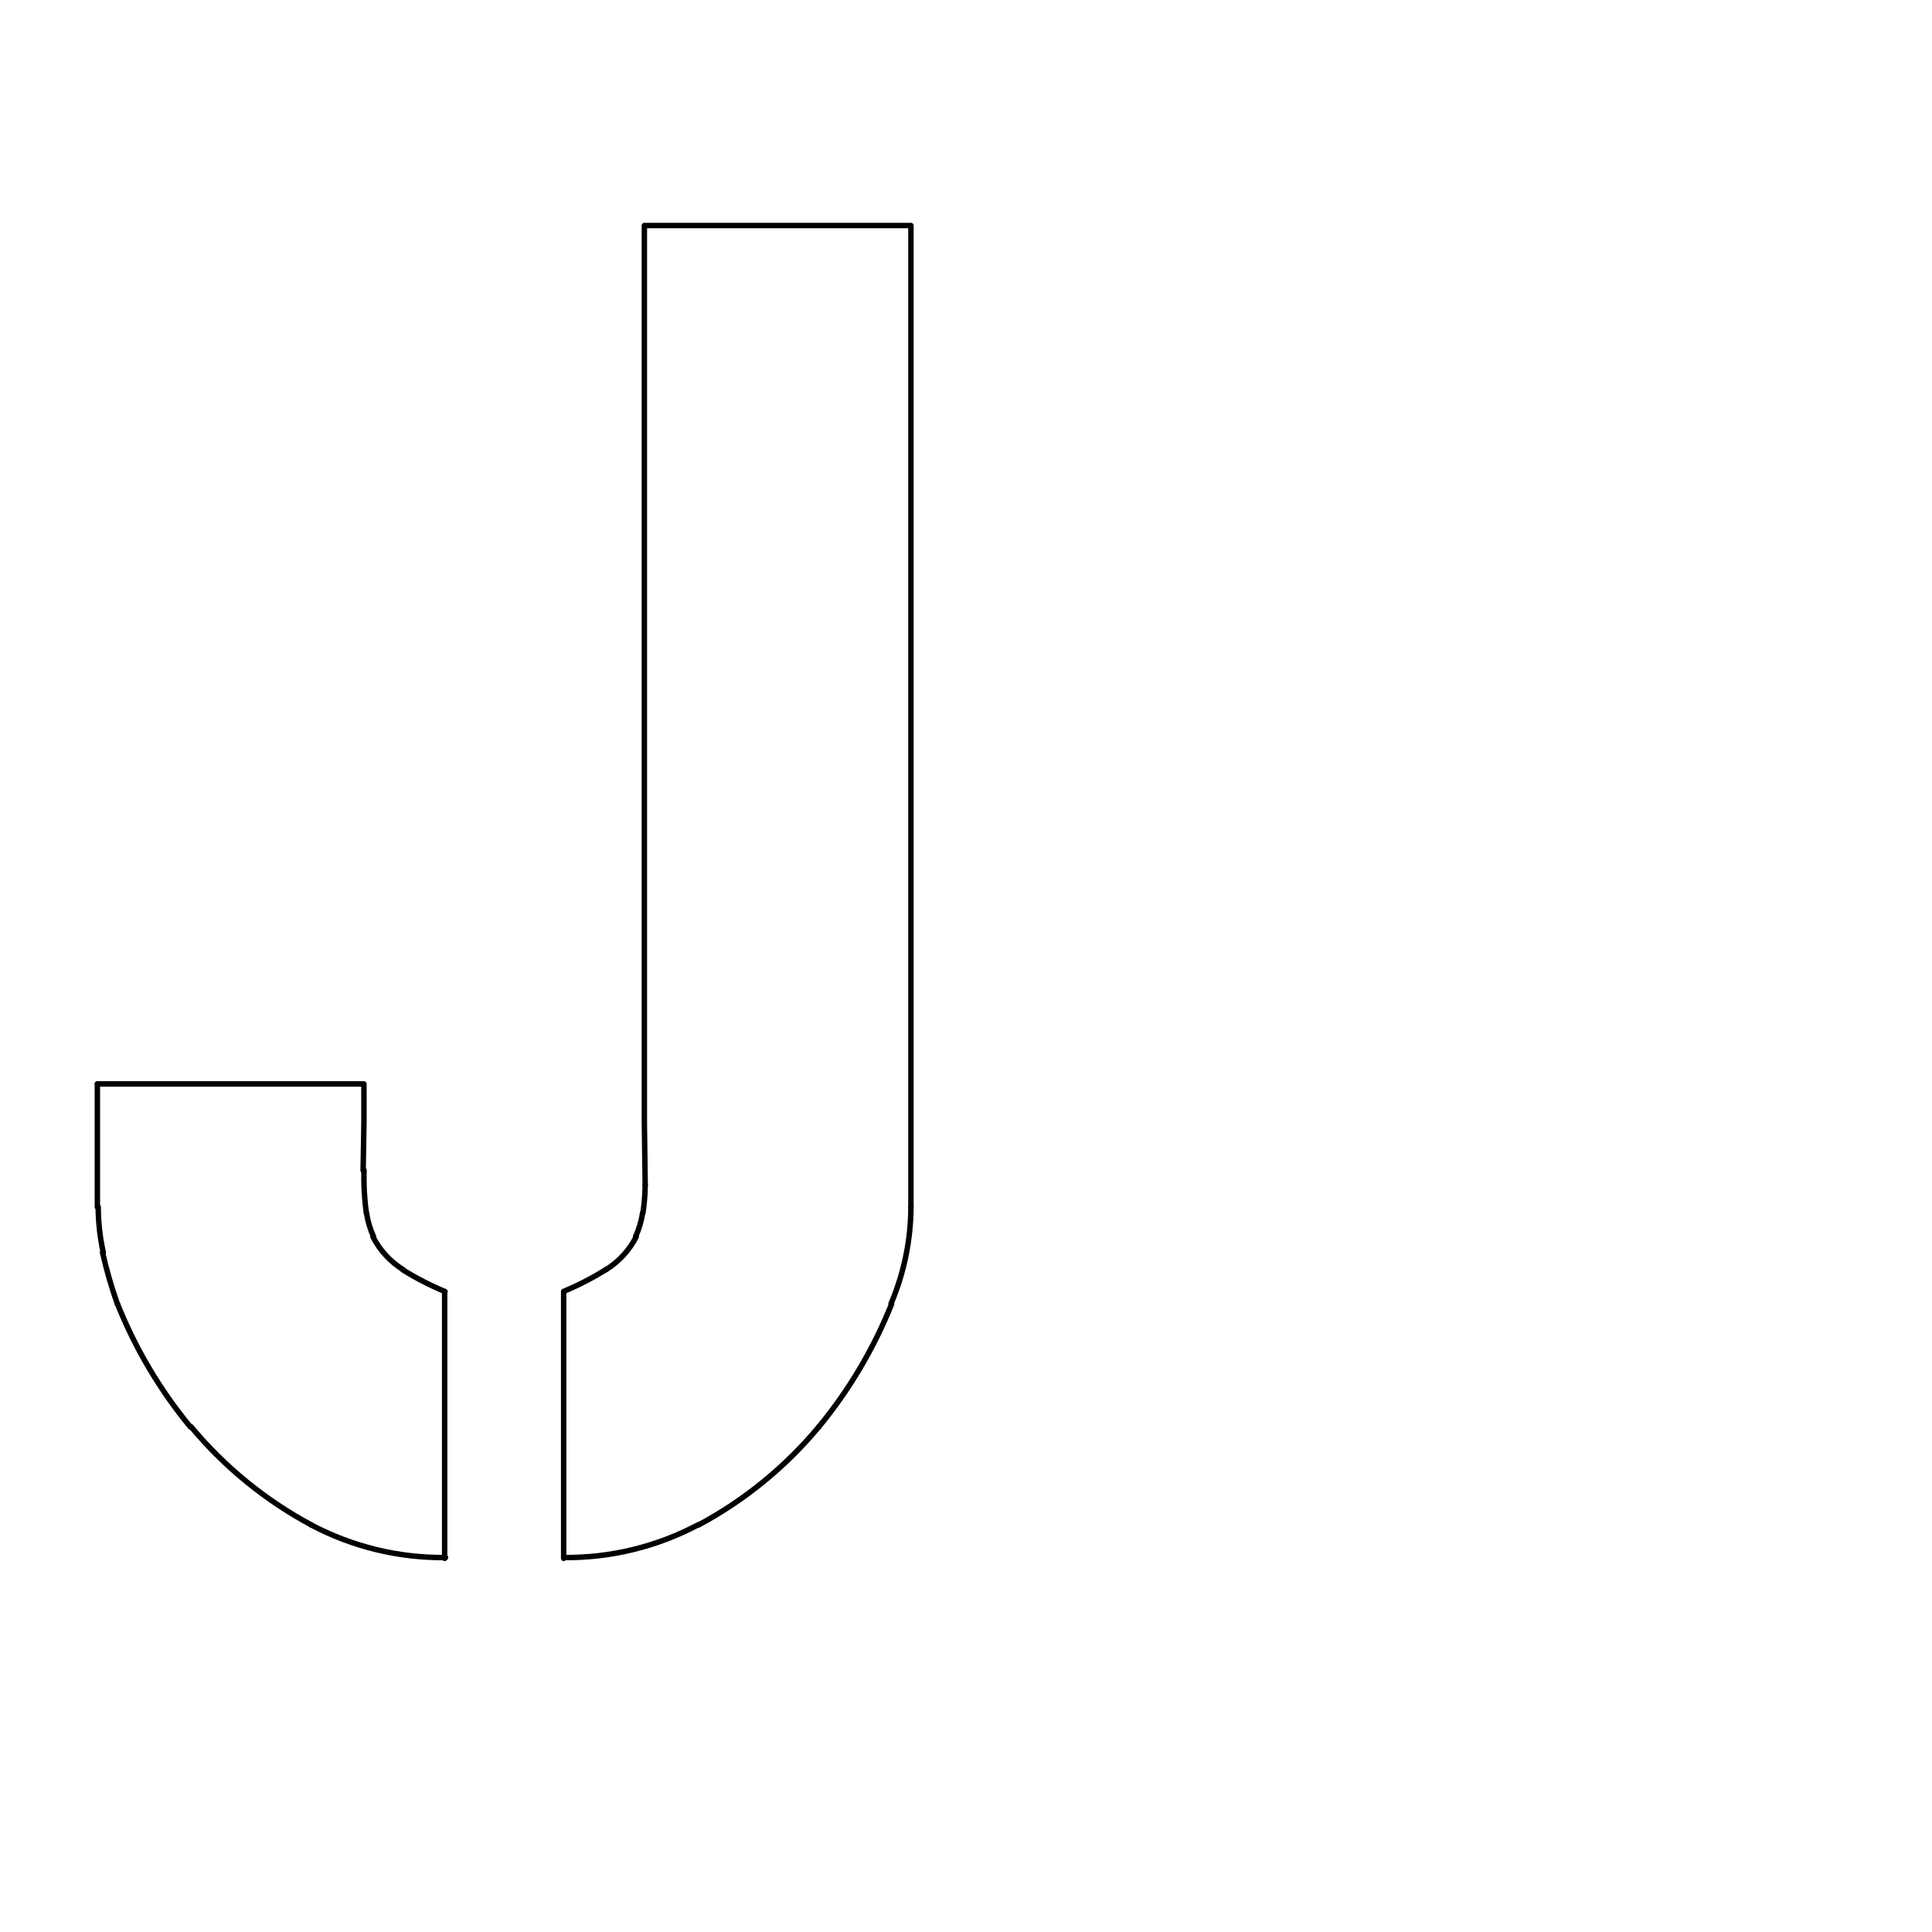
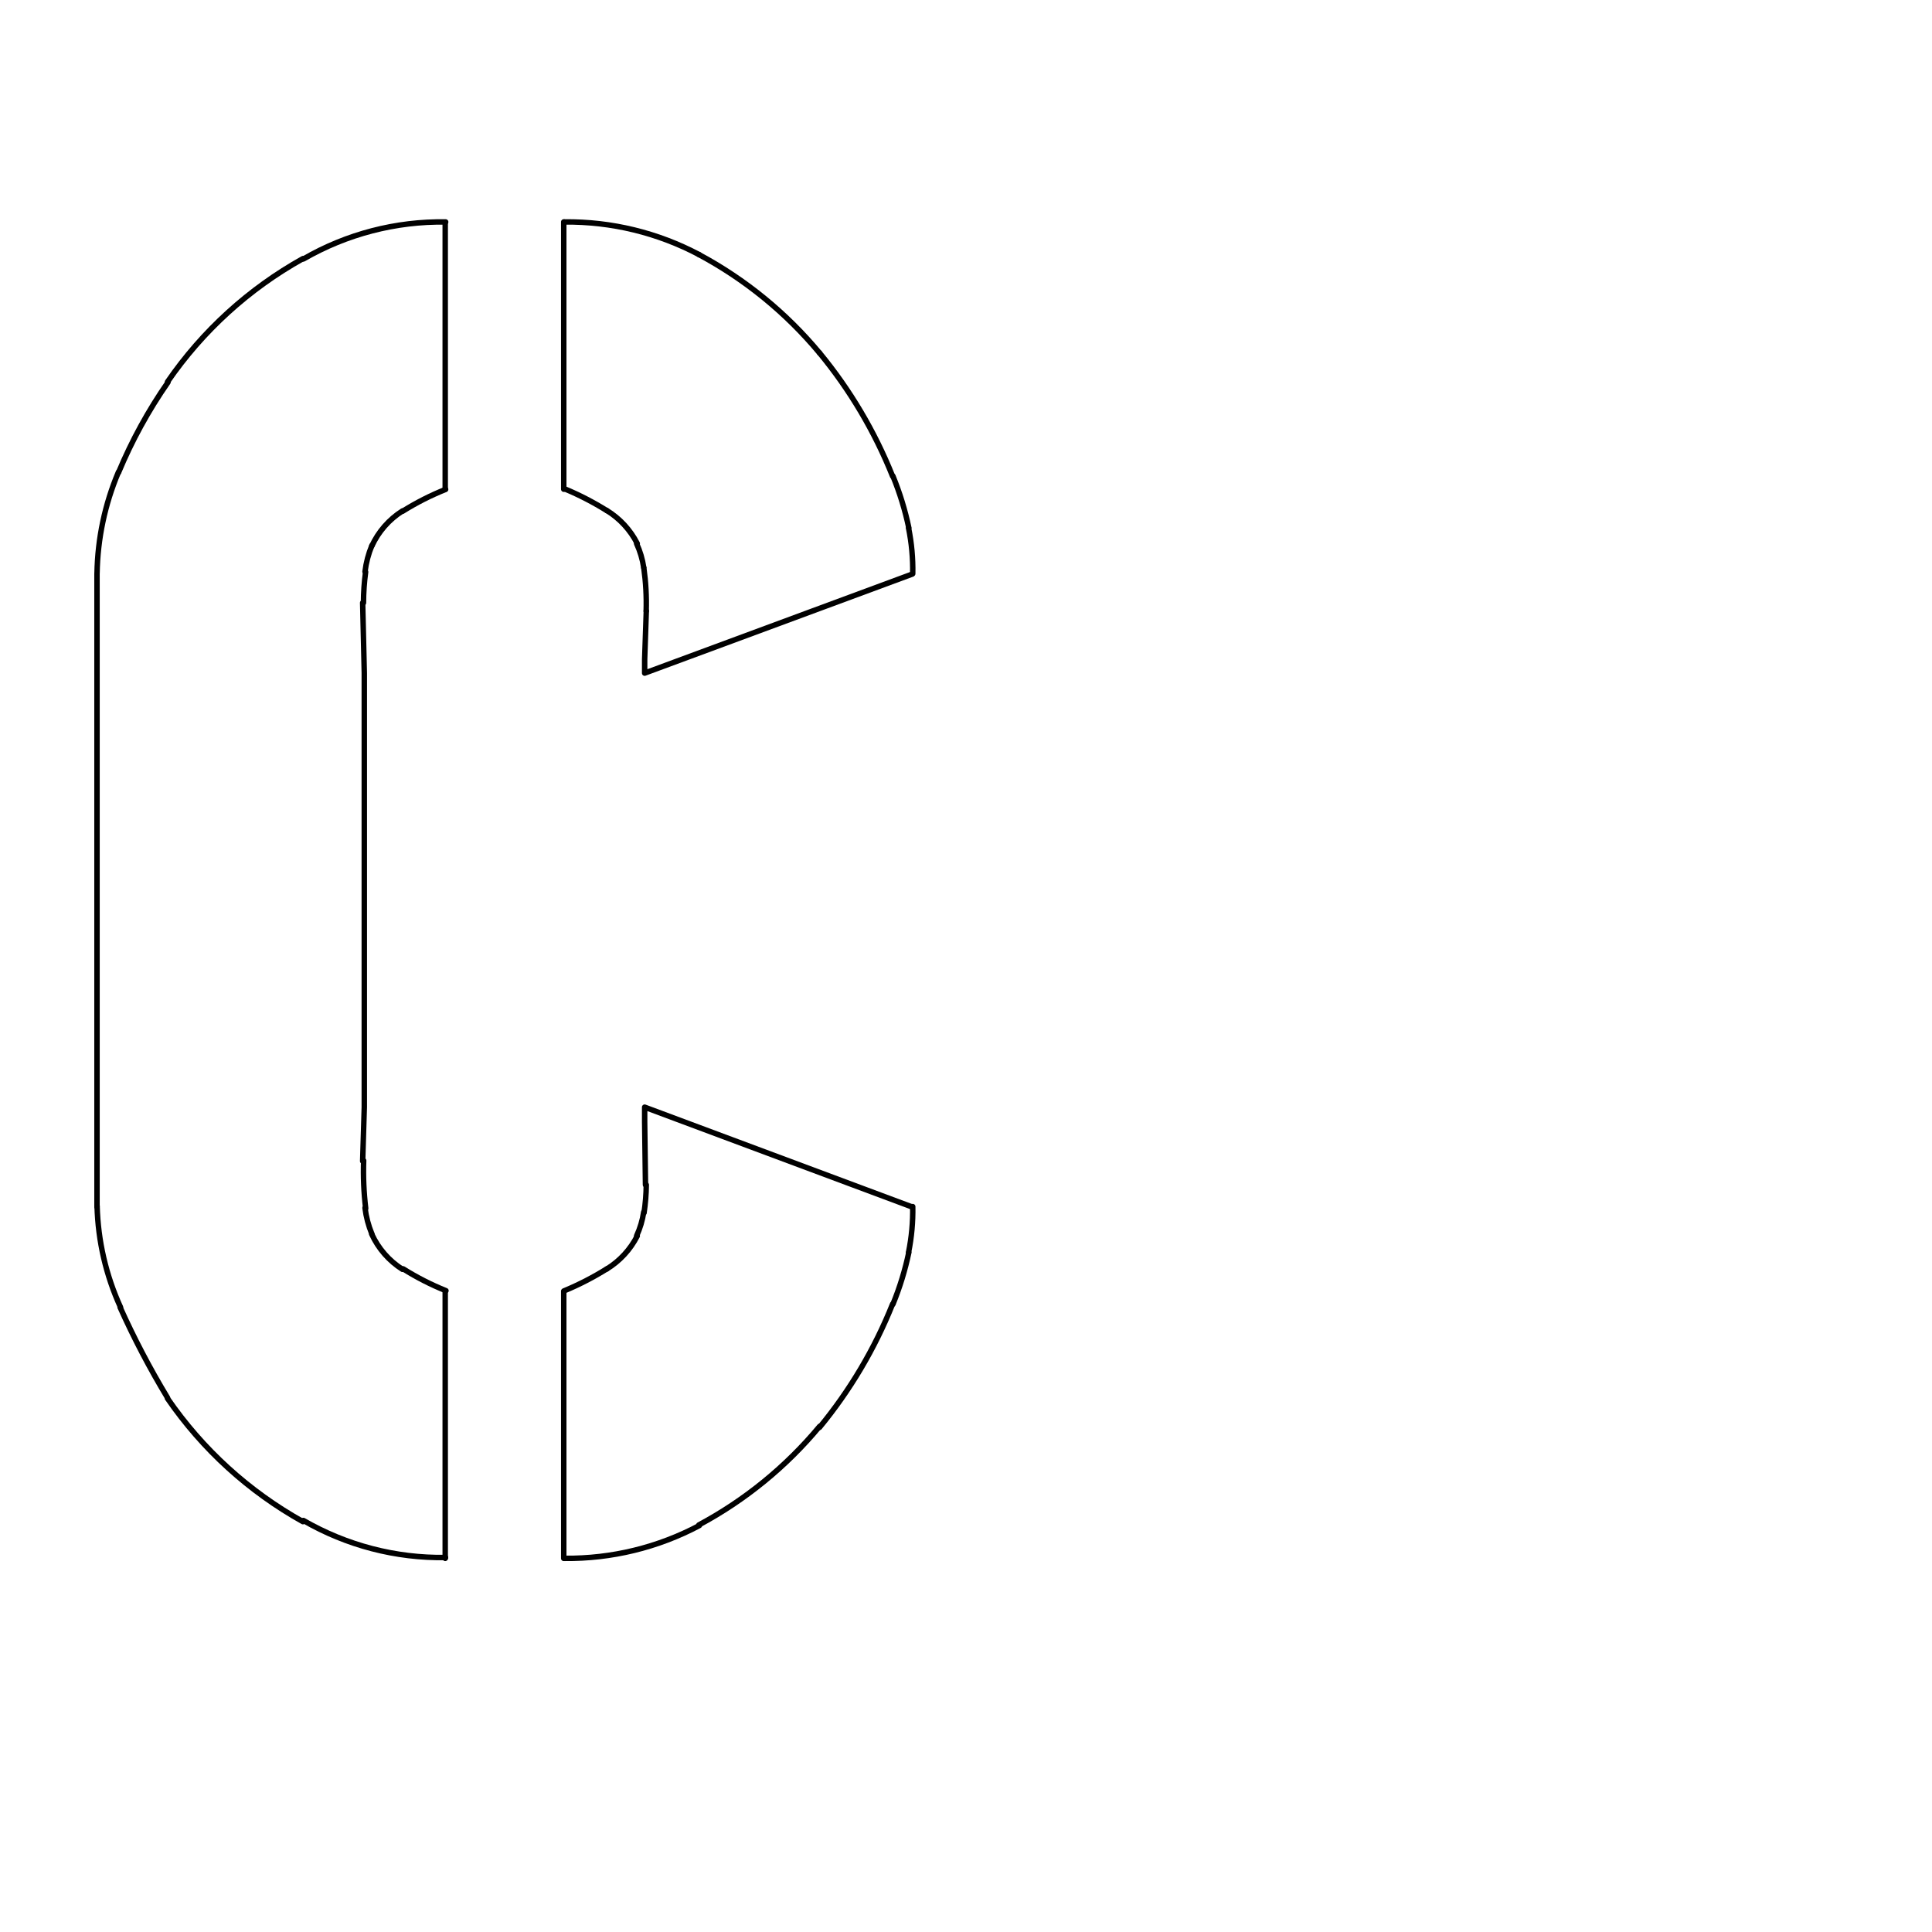
- <svg xmlns="http://www.w3.org/2000/svg" version="1.1" id="svg10390" viewBox="0 0 1024 1024" height="1024" width="1024">
+ <svg xmlns="http://www.w3.org/2000/svg" width="1024" height="1024" viewBox="0 0 1024 1024" id="svg10390" version="1.1">
  <defs id="defs10392" />
  <g id="layer1">
-     <g id="g5749" transform="matrix(3.600575,0,0,-3.600575,-1527.314,4258.471)">
-       <g id="g628" transform="matrix(0,0.12,-0.12,0,489.58,1008.58)">
-         <path d="m -36.777,-243.741 c 11.338,-1.711 22.782,-2.628 34.248,-2.746" style="fill:none;stroke:#000000;stroke-width:6.667;stroke-linecap:round;stroke-linejoin:round;stroke-miterlimit:10;stroke-dasharray:none;stroke-opacity:1" id="path630" />
+     <g id="g3688" transform="matrix(2.888273,0,0,2.888273,441.0806,351.4774)">
+       <g transform="matrix(0,-0.15,-0.15,0,-85.0393,-15.64246)" id="g276">
+         <path id="path278" style="fill:none;stroke:#000000;stroke-width:6.667;stroke-linecap:round;stroke-linejoin:round;stroke-miterlimit:10;stroke-dasharray:none;stroke-opacity:1" d="M 129.33,306.317 C 90.083,322.887 48.016,331.762 5.419,332.456" />
      </g>
-       <g id="g632" transform="matrix(0,0.12,-0.12,0,506.02,1006.06)">
-         <path d="m -44.804,-97.718 c 9.193,-4.215 18.936,-7.112 28.938,-8.604" style="fill:none;stroke:#000000;stroke-width:6.667;stroke-linecap:round;stroke-linejoin:round;stroke-miterlimit:10;stroke-dasharray:none;stroke-opacity:1" id="path634" />
+       <g transform="matrix(0.15,0,0,-0.15,-1055.464,1807.682)" id="g280">
+         <path id="path282" style="fill:none;stroke:#000000;stroke-width:6.667;stroke-linecap:round;stroke-linejoin:round;stroke-miterlimit:10;stroke-dasharray:none;stroke-opacity:1" d="m 6137,12160 0,-387 0,-387" />
      </g>
-       <g id="g636" transform="matrix(0,0.12,-0.12,0,506.98,1006.18)">
-         <path d="m -86.413,-53.246 c 9.777,-15.868 23.735,-28.737 40.343,-37.197" style="fill:none;stroke:#000000;stroke-width:6.667;stroke-linecap:round;stroke-linejoin:round;stroke-miterlimit:10;stroke-dasharray:none;stroke-opacity:1" id="path638" />
+       <g transform="matrix(0,-0.15,-0.15,0,-87.1393,98.35754)" id="g284">
+         <path id="path286" style="fill:none;stroke:#000000;stroke-width:6.667;stroke-linecap:round;stroke-linejoin:round;stroke-miterlimit:10;stroke-dasharray:none;stroke-opacity:1" d="m -8.518,318.386 c -42.756,-1.144 -84.844,-10.888 -123.753,-28.651" />
      </g>
-       <g id="g640" transform="matrix(0,0.12,-0.12,0,490.66,1032.22)">
-         <path d="m -329.932,-137.664 c 7.479,-17.924 16.406,-35.209 26.692,-51.683" style="fill:none;stroke:#000000;stroke-width:6.667;stroke-linecap:round;stroke-linejoin:round;stroke-miterlimit:10;stroke-dasharray:none;stroke-opacity:1" id="path642" />
+       <g transform="matrix(0,-0.15,-0.15,0,10.0607,55.00754)" id="g288">
+         <path id="path290" style="fill:none;stroke:#000000;stroke-width:6.667;stroke-linecap:round;stroke-linejoin:round;stroke-miterlimit:10;stroke-dasharray:none;stroke-opacity:1" d="m -421.383,938.216 c -38.001,-17.067 -74.929,-36.428 -110.582,-57.974" />
      </g>
-       <g id="g644" transform="matrix(0.12,0,0,0.12,16,31)">
-         <path d="m 4093,8013 0,-327" style="fill:none;stroke:#000000;stroke-width:6.667;stroke-linecap:round;stroke-linejoin:round;stroke-miterlimit:10;stroke-dasharray:none;stroke-opacity:1" id="path646" />
+       <g transform="matrix(0,-0.15,-0.15,0,-61.33931,93.25754)" id="g292">
+         <path id="path294" style="fill:none;stroke:#000000;stroke-width:6.667;stroke-linecap:round;stroke-linejoin:round;stroke-miterlimit:10;stroke-dasharray:none;stroke-opacity:1" d="M -277.84,404.221 C -340.188,361.367 -391.777,304.672 -428.574,238.568" />
      </g>
-       <g id="g648" transform="matrix(0,0.12,-0.12,0,507.58,994.78)">
-         <path d="m -344.484,3.336 c -0.556,-57.411 13.245,-114.05 40.15,-164.77" style="fill:none;stroke:#000000;stroke-width:6.667;stroke-linecap:round;stroke-linejoin:round;stroke-miterlimit:10;stroke-dasharray:none;stroke-opacity:1" id="path650" />
+       <g transform="matrix(0,-0.15,-0.15,0,-71.68931,113.5075)" id="g296">
+         <path id="path298" style="fill:none;stroke:#000000;stroke-width:6.667;stroke-linecap:round;stroke-linejoin:round;stroke-miterlimit:10;stroke-dasharray:none;stroke-opacity:1" d="M -292.143,168.993 C -322.68,116.203 -338.342,56.126 -337.465,-4.853" />
      </g>
-       <g id="g652" transform="matrix(0,0.12,-0.12,0,498.82,1010.86)">
-         <path d="m -438.598,-234.814 c 30.283,-56.565 71.222,-106.737 120.561,-147.754" style="fill:none;stroke:#000000;stroke-width:6.667;stroke-linecap:round;stroke-linejoin:round;stroke-miterlimit:10;stroke-dasharray:none;stroke-opacity:1" id="path654" />
+       <g transform="matrix(0.15,0,0,-0.15,-1055.464,1807.682)" id="g300">
+         <path id="path302" style="fill:none;stroke:#000000;stroke-width:6.667;stroke-linecap:round;stroke-linejoin:round;stroke-miterlimit:10;stroke-dasharray:none;stroke-opacity:1" d="m 6563,10956 0,327" />
      </g>
-       <g id="g656" transform="matrix(0,0.12,-0.12,0,491.98,1016.14)">
-         <path d="m -362.173,-439.501 c 45.303,-37.332 96.105,-67.435 150.606,-89.243" style="fill:none;stroke:#000000;stroke-width:6.667;stroke-linecap:round;stroke-linejoin:round;stroke-miterlimit:10;stroke-dasharray:none;stroke-opacity:1" id="path658" />
+       <g transform="matrix(0,-0.15,-0.15,0,-52.63931,69.70754)" id="g304">
+         <path id="path306" style="fill:none;stroke:#000000;stroke-width:6.667;stroke-linecap:round;stroke-linejoin:round;stroke-miterlimit:10;stroke-dasharray:none;stroke-opacity:1" d="m -276.346,173.883 c -10.443,-16.597 -19.37,-34.1 -26.672,-52.299" />
      </g>
-       <g id="g660" transform="matrix(0,0.12,-0.12,0,521.38,1005.22)">
-         <path d="m -120.095,-283.079 c 37.595,-15.949 77.99,-24.25 118.827,-24.419" style="fill:none;stroke:#000000;stroke-width:6.667;stroke-linecap:round;stroke-linejoin:round;stroke-miterlimit:10;stroke-dasharray:none;stroke-opacity:1" id="path662" />
+       <g transform="matrix(0,-0.15,-0.15,0,-70.7893,98.50754)" id="g308">
+         <path id="path310" style="fill:none;stroke:#000000;stroke-width:6.667;stroke-linecap:round;stroke-linejoin:round;stroke-miterlimit:10;stroke-dasharray:none;stroke-opacity:1" d="M -42.009,91.299 C -59.622,83.195 -74.515,70.169 -84.892,53.792" />
      </g>
-       <g id="g664" transform="matrix(0.12,0,0,0.12,16,31)">
-         <path d="m 4519,8117 0,1204 -327,0 0,-1100 1,-77" style="fill:none;stroke:#000000;stroke-width:6.667;stroke-linecap:round;stroke-linejoin:round;stroke-miterlimit:10;stroke-dasharray:none;stroke-opacity:1" id="path666" />
+       <g transform="matrix(0,-0.15,-0.15,0,-67.6393,97.75754)" id="g312">
+         <path id="path314" style="fill:none;stroke:#000000;stroke-width:6.667;stroke-linecap:round;stroke-linejoin:round;stroke-miterlimit:10;stroke-dasharray:none;stroke-opacity:1" d="m -14.734,120.603 c -10.951,-1.338 -21.669,-4.161 -31.859,-8.392" />
      </g>
-       <g id="g668" transform="matrix(0.12,0,0,0.12,16,31)">
-         <path d="m 3521,8268 0,-151" style="fill:none;stroke:#000000;stroke-width:6.667;stroke-linecap:round;stroke-linejoin:round;stroke-miterlimit:10;stroke-dasharray:none;stroke-opacity:1" id="path670" />
+       <g transform="matrix(0,-0.15,-0.15,0,-29.23931,93.25754)" id="g316">
+         <path id="path318" style="fill:none;stroke:#000000;stroke-width:6.667;stroke-linecap:round;stroke-linejoin:round;stroke-miterlimit:10;stroke-dasharray:none;stroke-opacity:1" d="m 13.097,378.273 c -19.485,0.675 -38.993,-0.157 -58.349,-2.488" />
      </g>
-       <g id="g672" transform="matrix(0,0.12,-0.12,0,470.5,1005.22)">
-         <path d="m -1.425,265.496 c -18.837,-0.101 -37.609,-2.207 -56.001,-6.281" style="fill:none;stroke:#000000;stroke-width:6.667;stroke-linecap:round;stroke-linejoin:round;stroke-miterlimit:10;stroke-dasharray:none;stroke-opacity:1" id="path674" />
+       <g transform="matrix(0.15,0,0,-0.15,-1055.464,1807.682)" id="g320">
+         <path id="path322" style="fill:none;stroke:#000000;stroke-width:6.667;stroke-linecap:round;stroke-linejoin:round;stroke-miterlimit:10;stroke-dasharray:none;stroke-opacity:1" d="m 6462,11442 2,66 0,265 0,266 -2,86" />
      </g>
-       <g id="g676" transform="matrix(0,0.12,-0.12,0,503.5,1012.78)">
-         <path d="m -120.177,535.173 c -21.368,-4.798 -42.43,-10.872 -63.071,-18.189" style="fill:none;stroke:#000000;stroke-width:6.667;stroke-linecap:round;stroke-linejoin:round;stroke-miterlimit:10;stroke-dasharray:none;stroke-opacity:1" id="path678" />
+       <g transform="matrix(0,-0.15,-0.15,0,-41.6893,-10.84246)" id="g324">
+         <path id="path326" style="fill:none;stroke:#000000;stroke-width:6.667;stroke-linecap:round;stroke-linejoin:round;stroke-miterlimit:10;stroke-dasharray:none;stroke-opacity:1" d="m 39.263,292.88 c -12.528,1.679 -25.15,2.553 -37.79,2.616" />
      </g>
-       <g id="g680" transform="matrix(0,0.12,-0.12,0,504.94,1016.14)">
-         <path d="M -211.566,528.744 C -266.068,506.936 -316.87,476.833 -362.173,439.501" style="fill:none;stroke:#000000;stroke-width:6.667;stroke-linecap:round;stroke-linejoin:round;stroke-miterlimit:10;stroke-dasharray:none;stroke-opacity:1" id="path682" />
+       <g transform="matrix(0,-0.15,-0.15,0,-67.6393,-14.59246)" id="g328">
+         <path id="path330" style="fill:none;stroke:#000000;stroke-width:6.667;stroke-linecap:round;stroke-linejoin:round;stroke-miterlimit:10;stroke-dasharray:none;stroke-opacity:1" d="m 46.593,112.211 c -10.189,4.231 -20.907,7.054 -31.859,8.392" />
      </g>
-       <g id="g684" transform="matrix(0,0.12,-0.12,0,498.22,1010.86)">
-         <path d="m -318.038,382.568 c -49.339,-41.016 -90.277,-91.189 -120.561,-147.754" style="fill:none;stroke:#000000;stroke-width:6.667;stroke-linecap:round;stroke-linejoin:round;stroke-miterlimit:10;stroke-dasharray:none;stroke-opacity:1" id="path686" />
+       <g transform="matrix(0,-0.15,-0.15,0,-70.7893,-15.19246)" id="g332">
+         <path id="path334" style="fill:none;stroke:#000000;stroke-width:6.667;stroke-linecap:round;stroke-linejoin:round;stroke-miterlimit:10;stroke-dasharray:none;stroke-opacity:1" d="M 84.892,53.792 C 74.515,70.169 59.622,83.195 42.009,91.299" />
      </g>
-       <g id="g688" transform="matrix(0,0.12,-0.12,0,489.34,994.78)">
-         <path d="M -304.458,161.201 C -331.323,110.46 -345.081,53.81 -344.481,-3.6" style="fill:none;stroke:#000000;stroke-width:6.667;stroke-linecap:round;stroke-linejoin:round;stroke-miterlimit:10;stroke-dasharray:none;stroke-opacity:1" id="path690" />
+       <g transform="matrix(0,-0.15,-0.15,0,-52.7893,13.60754)" id="g336">
+         <path id="path338" style="fill:none;stroke:#000000;stroke-width:6.667;stroke-linecap:round;stroke-linejoin:round;stroke-miterlimit:10;stroke-dasharray:none;stroke-opacity:1" d="m 303.25,121.002 c -7.263,18.203 -16.151,35.715 -26.555,52.323" />
      </g>
-       <g id="g692" transform="matrix(0.12,0,0,0.12,16,31)">
-         <path d="m 3947,7686 0,327" style="fill:none;stroke:#000000;stroke-width:6.667;stroke-linecap:round;stroke-linejoin:round;stroke-miterlimit:10;stroke-dasharray:none;stroke-opacity:1" id="path694" />
+       <g transform="matrix(0.15,0,0,-0.15,-1055.464,1807.682)" id="g340">
+         <path id="path342" style="fill:none;stroke:#000000;stroke-width:6.667;stroke-linecap:round;stroke-linejoin:round;stroke-miterlimit:10;stroke-dasharray:none;stroke-opacity:1" d="m 6563,12264 0,326" />
      </g>
-       <g id="g696" transform="matrix(0,0.12,-0.12,0,506.14,1032.22)">
-         <path d="m -303.62,188.736 c -10.253,-16.495 -19.146,-33.797 -26.588,-51.736" style="fill:none;stroke:#000000;stroke-width:6.667;stroke-linecap:round;stroke-linejoin:round;stroke-miterlimit:10;stroke-dasharray:none;stroke-opacity:1" id="path698" />
+       <g transform="matrix(0,-0.15,-0.15,0,-71.68931,-30.34246)" id="g344">
+         <path id="path346" style="fill:none;stroke:#000000;stroke-width:6.667;stroke-linecap:round;stroke-linejoin:round;stroke-miterlimit:10;stroke-dasharray:none;stroke-opacity:1" d="M 337.462,-5.048 C 338.374,55.909 322.758,115.975 292.273,168.769" />
      </g>
-       <g id="g700" transform="matrix(0,0.12,-0.12,0,489.94,1006.18)">
-         <path d="M -46.07,90.442 C -62.677,81.983 -76.635,69.114 -86.413,53.246" style="fill:none;stroke:#000000;stroke-width:6.667;stroke-linecap:round;stroke-linejoin:round;stroke-miterlimit:10;stroke-dasharray:none;stroke-opacity:1" id="path702" />
+       <g transform="matrix(0,-0.15,-0.15,0,-61.33931,-9.94246)" id="g348">
+         <path id="path350" style="fill:none;stroke:#000000;stroke-width:6.667;stroke-linecap:round;stroke-linejoin:round;stroke-miterlimit:10;stroke-dasharray:none;stroke-opacity:1" d="m 428.574,238.568 c -36.797,66.103 -88.386,122.799 -150.733,165.653" />
      </g>
-       <g id="g704" transform="matrix(0,0.12,-0.12,0,490.9,1006.06)">
-         <path d="m -15.865,106.323 c -10.003,-1.493 -19.745,-4.389 -28.938,-8.604" style="fill:none;stroke:#000000;stroke-width:6.667;stroke-linecap:round;stroke-linejoin:round;stroke-miterlimit:10;stroke-dasharray:none;stroke-opacity:1" id="path706" />
+       <g transform="matrix(0,-0.15,-0.15,0,-49.1893,-0.9424601)" id="g352">
+         <path id="path354" style="fill:none;stroke:#000000;stroke-width:6.667;stroke-linecap:round;stroke-linejoin:round;stroke-miterlimit:10;stroke-dasharray:none;stroke-opacity:1" d="m 337.325,484.667 c -34.496,24.009 -71.456,44.266 -110.252,60.428" />
      </g>
-       <g id="g708" transform="matrix(0,0.12,-0.12,0,515.02,1009.3)">
-         <path d="m 9.465,310.356 c -17.596,0.537 -35.205,-0.424 -52.638,-2.872" style="fill:none;stroke:#000000;stroke-width:6.667;stroke-linecap:round;stroke-linejoin:round;stroke-miterlimit:10;stroke-dasharray:none;stroke-opacity:1" id="path710" />
+       <g transform="matrix(0.15,0,0,-0.15,-1055.464,1807.682)" id="g356">
+         <path id="path358" style="fill:none;stroke:#000000;stroke-width:6.667;stroke-linecap:round;stroke-linejoin:round;stroke-miterlimit:10;stroke-dasharray:none;stroke-opacity:1" d="m 6708,12591 0,-327" />
      </g>
-       <g id="g712" transform="matrix(0.12,0,0,0.12,16,31)">
-         <path d="m 3847,8162 1,59 0,47 -327,0" style="fill:none;stroke:#000000;stroke-width:6.667;stroke-linecap:round;stroke-linejoin:round;stroke-miterlimit:10;stroke-dasharray:none;stroke-opacity:1" id="path714" />
+       <g transform="matrix(0,-0.15,-0.15,0,-69.73931,17.50754)" id="g360">
+         <path id="path362" style="fill:none;stroke:#000000;stroke-width:6.667;stroke-linecap:round;stroke-linejoin:round;stroke-miterlimit:10;stroke-dasharray:none;stroke-opacity:1" d="m 303.257,-189.318 c 10.285,16.475 19.21,33.761 26.687,51.685" />
+       </g>
+       <g transform="matrix(0,-0.15,-0.15,0,-49.33931,-15.04246)" id="g364">
+         <path id="path366" style="fill:none;stroke:#000000;stroke-width:6.667;stroke-linecap:round;stroke-linejoin:round;stroke-miterlimit:10;stroke-dasharray:none;stroke-opacity:1" d="m 46.078,-90.438 c 16.607,8.461 30.563,21.332 40.339,37.2" />
+       </g>
+       <g transform="matrix(0,-0.15,-0.15,0,-50.5393,-15.19246)" id="g368">
+         <path id="path370" style="fill:none;stroke:#000000;stroke-width:6.667;stroke-linecap:round;stroke-linejoin:round;stroke-miterlimit:10;stroke-dasharray:none;stroke-opacity:1" d="m 15.875,-106.321 c 10.003,1.494 19.745,4.391 28.938,8.607" />
+       </g>
+       <g transform="matrix(0,-0.15,-0.15,0,-80.68931,-10.99246)" id="g372">
+         <path id="path374" style="fill:none;stroke:#000000;stroke-width:6.667;stroke-linecap:round;stroke-linejoin:round;stroke-miterlimit:10;stroke-dasharray:none;stroke-opacity:1" d="m -9.465,-310.356 c 17.596,-0.537 35.205,0.424 52.638,2.872" />
+       </g>
+       <g transform="matrix(0.15,0,0,-0.15,-1055.464,1807.682)" id="g376">
+         <path id="path378" style="fill:none;stroke:#000000;stroke-width:6.667;stroke-linecap:round;stroke-linejoin:round;stroke-miterlimit:10;stroke-dasharray:none;stroke-opacity:1" d="m 6809,12115 -2,-59 0,-17 327,121" />
+       </g>
+       <g transform="matrix(0,-0.15,-0.15,0,-23.68931,-17.14246)" id="g380">
+         <path id="path382" style="fill:none;stroke:#000000;stroke-width:6.667;stroke-linecap:round;stroke-linejoin:round;stroke-miterlimit:10;stroke-dasharray:none;stroke-opacity:1" d="m -4.844,-256.454 c 18.787,-0.355 37.556,1.356 55.97,5.101" />
+       </g>
+       <g transform="matrix(0,-0.15,-0.15,0,-39.58931,-13.54246)" id="g384">
+         <path id="path386" style="fill:none;stroke:#000000;stroke-width:6.667;stroke-linecap:round;stroke-linejoin:round;stroke-miterlimit:10;stroke-dasharray:none;stroke-opacity:1" d="m 75.322,-357.655 c 21.571,4.543 42.688,11.028 63.091,19.376" />
+       </g>
+       <g transform="matrix(0,-0.15,-0.15,0,-68.23931,-2.59246)" id="g388">
+         <path id="path390" style="fill:none;stroke:#000000;stroke-width:6.667;stroke-linecap:round;stroke-linejoin:round;stroke-miterlimit:10;stroke-dasharray:none;stroke-opacity:1" d="m 211.617,-528.723 c 54.499,21.813 105.299,51.921 150.597,89.257" />
+       </g>
+       <g transform="matrix(0,-0.15,-0.15,0,-59.6893,-9.19246)" id="g392">
+         <path id="path394" style="fill:none;stroke:#000000;stroke-width:6.667;stroke-linecap:round;stroke-linejoin:round;stroke-miterlimit:10;stroke-dasharray:none;stroke-opacity:1" d="m 318.075,-382.537 c 49.335,41.021 90.269,91.198 120.546,147.765" />
+       </g>
+       <g transform="matrix(0,-0.15,-0.15,0,-48.58931,-29.29246)" id="g396">
+         <path id="path398" style="fill:none;stroke:#000000;stroke-width:6.667;stroke-linecap:round;stroke-linejoin:round;stroke-miterlimit:10;stroke-dasharray:none;stroke-opacity:1" d="m 304.35,-161.405 c 26.894,50.712 40.69,107.341 40.134,164.741" />
+       </g>
+       <g transform="matrix(0,-0.15,-0.15,0,-39.58931,96.85754)" id="g400">
+         <path id="path402" style="fill:none;stroke:#000000;stroke-width:6.667;stroke-linecap:round;stroke-linejoin:round;stroke-miterlimit:10;stroke-dasharray:none;stroke-opacity:1" d="m -138.38,-338.291 c 20.404,-8.346 41.52,-14.829 63.092,-19.37" />
+       </g>
+       <g transform="matrix(0,-0.15,-0.15,0,-23.68931,100.4575)" id="g404">
+         <path id="path406" style="fill:none;stroke:#000000;stroke-width:6.667;stroke-linecap:round;stroke-linejoin:round;stroke-miterlimit:10;stroke-dasharray:none;stroke-opacity:1" d="m -51.126,-251.353 c 18.413,-3.745 37.183,-5.456 55.97,-5.101" />
+       </g>
+       <g transform="matrix(0.15,0,0,-0.15,-1055.464,1807.682)" id="g408">
+         <path id="path410" style="fill:none;stroke:#000000;stroke-width:6.667;stroke-linecap:round;stroke-linejoin:round;stroke-miterlimit:10;stroke-dasharray:none;stroke-opacity:1" d="m 7134,11386 -327,122 0,-18 1,-77" />
+       </g>
+       <g transform="matrix(0,-0.15,-0.15,0,-71.0893,95.35754)" id="g412">
+         <path id="path414" style="fill:none;stroke:#000000;stroke-width:6.667;stroke-linecap:round;stroke-linejoin:round;stroke-miterlimit:10;stroke-dasharray:none;stroke-opacity:1" d="m -36.777,-243.741 c 11.338,-1.711 22.782,-2.628 34.248,-2.746" />
+       </g>
+       <g transform="matrix(0,-0.15,-0.15,0,-50.5393,98.35754)" id="g416">
+         <path id="path418" style="fill:none;stroke:#000000;stroke-width:6.667;stroke-linecap:round;stroke-linejoin:round;stroke-miterlimit:10;stroke-dasharray:none;stroke-opacity:1" d="m -44.804,-97.718 c 9.193,-4.215 18.936,-7.112 28.938,-8.604" />
+       </g>
+       <g transform="matrix(0,-0.15,-0.15,0,-49.33931,98.20754)" id="g420">
+         <path id="path422" style="fill:none;stroke:#000000;stroke-width:6.667;stroke-linecap:round;stroke-linejoin:round;stroke-miterlimit:10;stroke-dasharray:none;stroke-opacity:1" d="m -86.413,-53.246 c 9.777,-15.868 23.735,-28.737 40.343,-37.197" />
+       </g>
+       <g transform="matrix(0,-0.15,-0.15,0,-69.73931,65.65754)" id="g424">
+         <path id="path426" style="fill:none;stroke:#000000;stroke-width:6.667;stroke-linecap:round;stroke-linejoin:round;stroke-miterlimit:10;stroke-dasharray:none;stroke-opacity:1" d="m -329.932,-137.664 c 7.479,-17.924 16.406,-35.209 26.692,-51.683" />
+       </g>
+       <g transform="matrix(0.15,0,0,-0.15,-1055.464,1807.682)" id="g428">
+         <path id="path430" style="fill:none;stroke:#000000;stroke-width:6.667;stroke-linecap:round;stroke-linejoin:round;stroke-miterlimit:10;stroke-dasharray:none;stroke-opacity:1" d="m 6708,11283 0,-327" />
+       </g>
+       <g transform="matrix(0,-0.15,-0.15,0,-48.58931,112.6075)" id="g432">
+         <path id="path434" style="fill:none;stroke:#000000;stroke-width:6.667;stroke-linecap:round;stroke-linejoin:round;stroke-miterlimit:10;stroke-dasharray:none;stroke-opacity:1" d="m -344.484,3.336 c -0.556,-57.411 13.245,-114.05 40.15,-164.77" />
+       </g>
+       <g transform="matrix(0,-0.15,-0.15,0,-59.6893,92.35754)" id="g436">
+         <path id="path438" style="fill:none;stroke:#000000;stroke-width:6.667;stroke-linecap:round;stroke-linejoin:round;stroke-miterlimit:10;stroke-dasharray:none;stroke-opacity:1" d="m -438.598,-234.814 c 30.283,-56.565 71.222,-106.737 120.561,-147.754" />
+       </g>
+       <g transform="matrix(0,-0.15,-0.15,0,-68.23931,85.90754)" id="g440">
+         <path id="path442" style="fill:none;stroke:#000000;stroke-width:6.667;stroke-linecap:round;stroke-linejoin:round;stroke-miterlimit:10;stroke-dasharray:none;stroke-opacity:1" d="m -362.173,-439.501 c 45.303,-37.332 96.105,-67.435 150.606,-89.243" />
      </g>
    </g>
  </g>
</svg>
